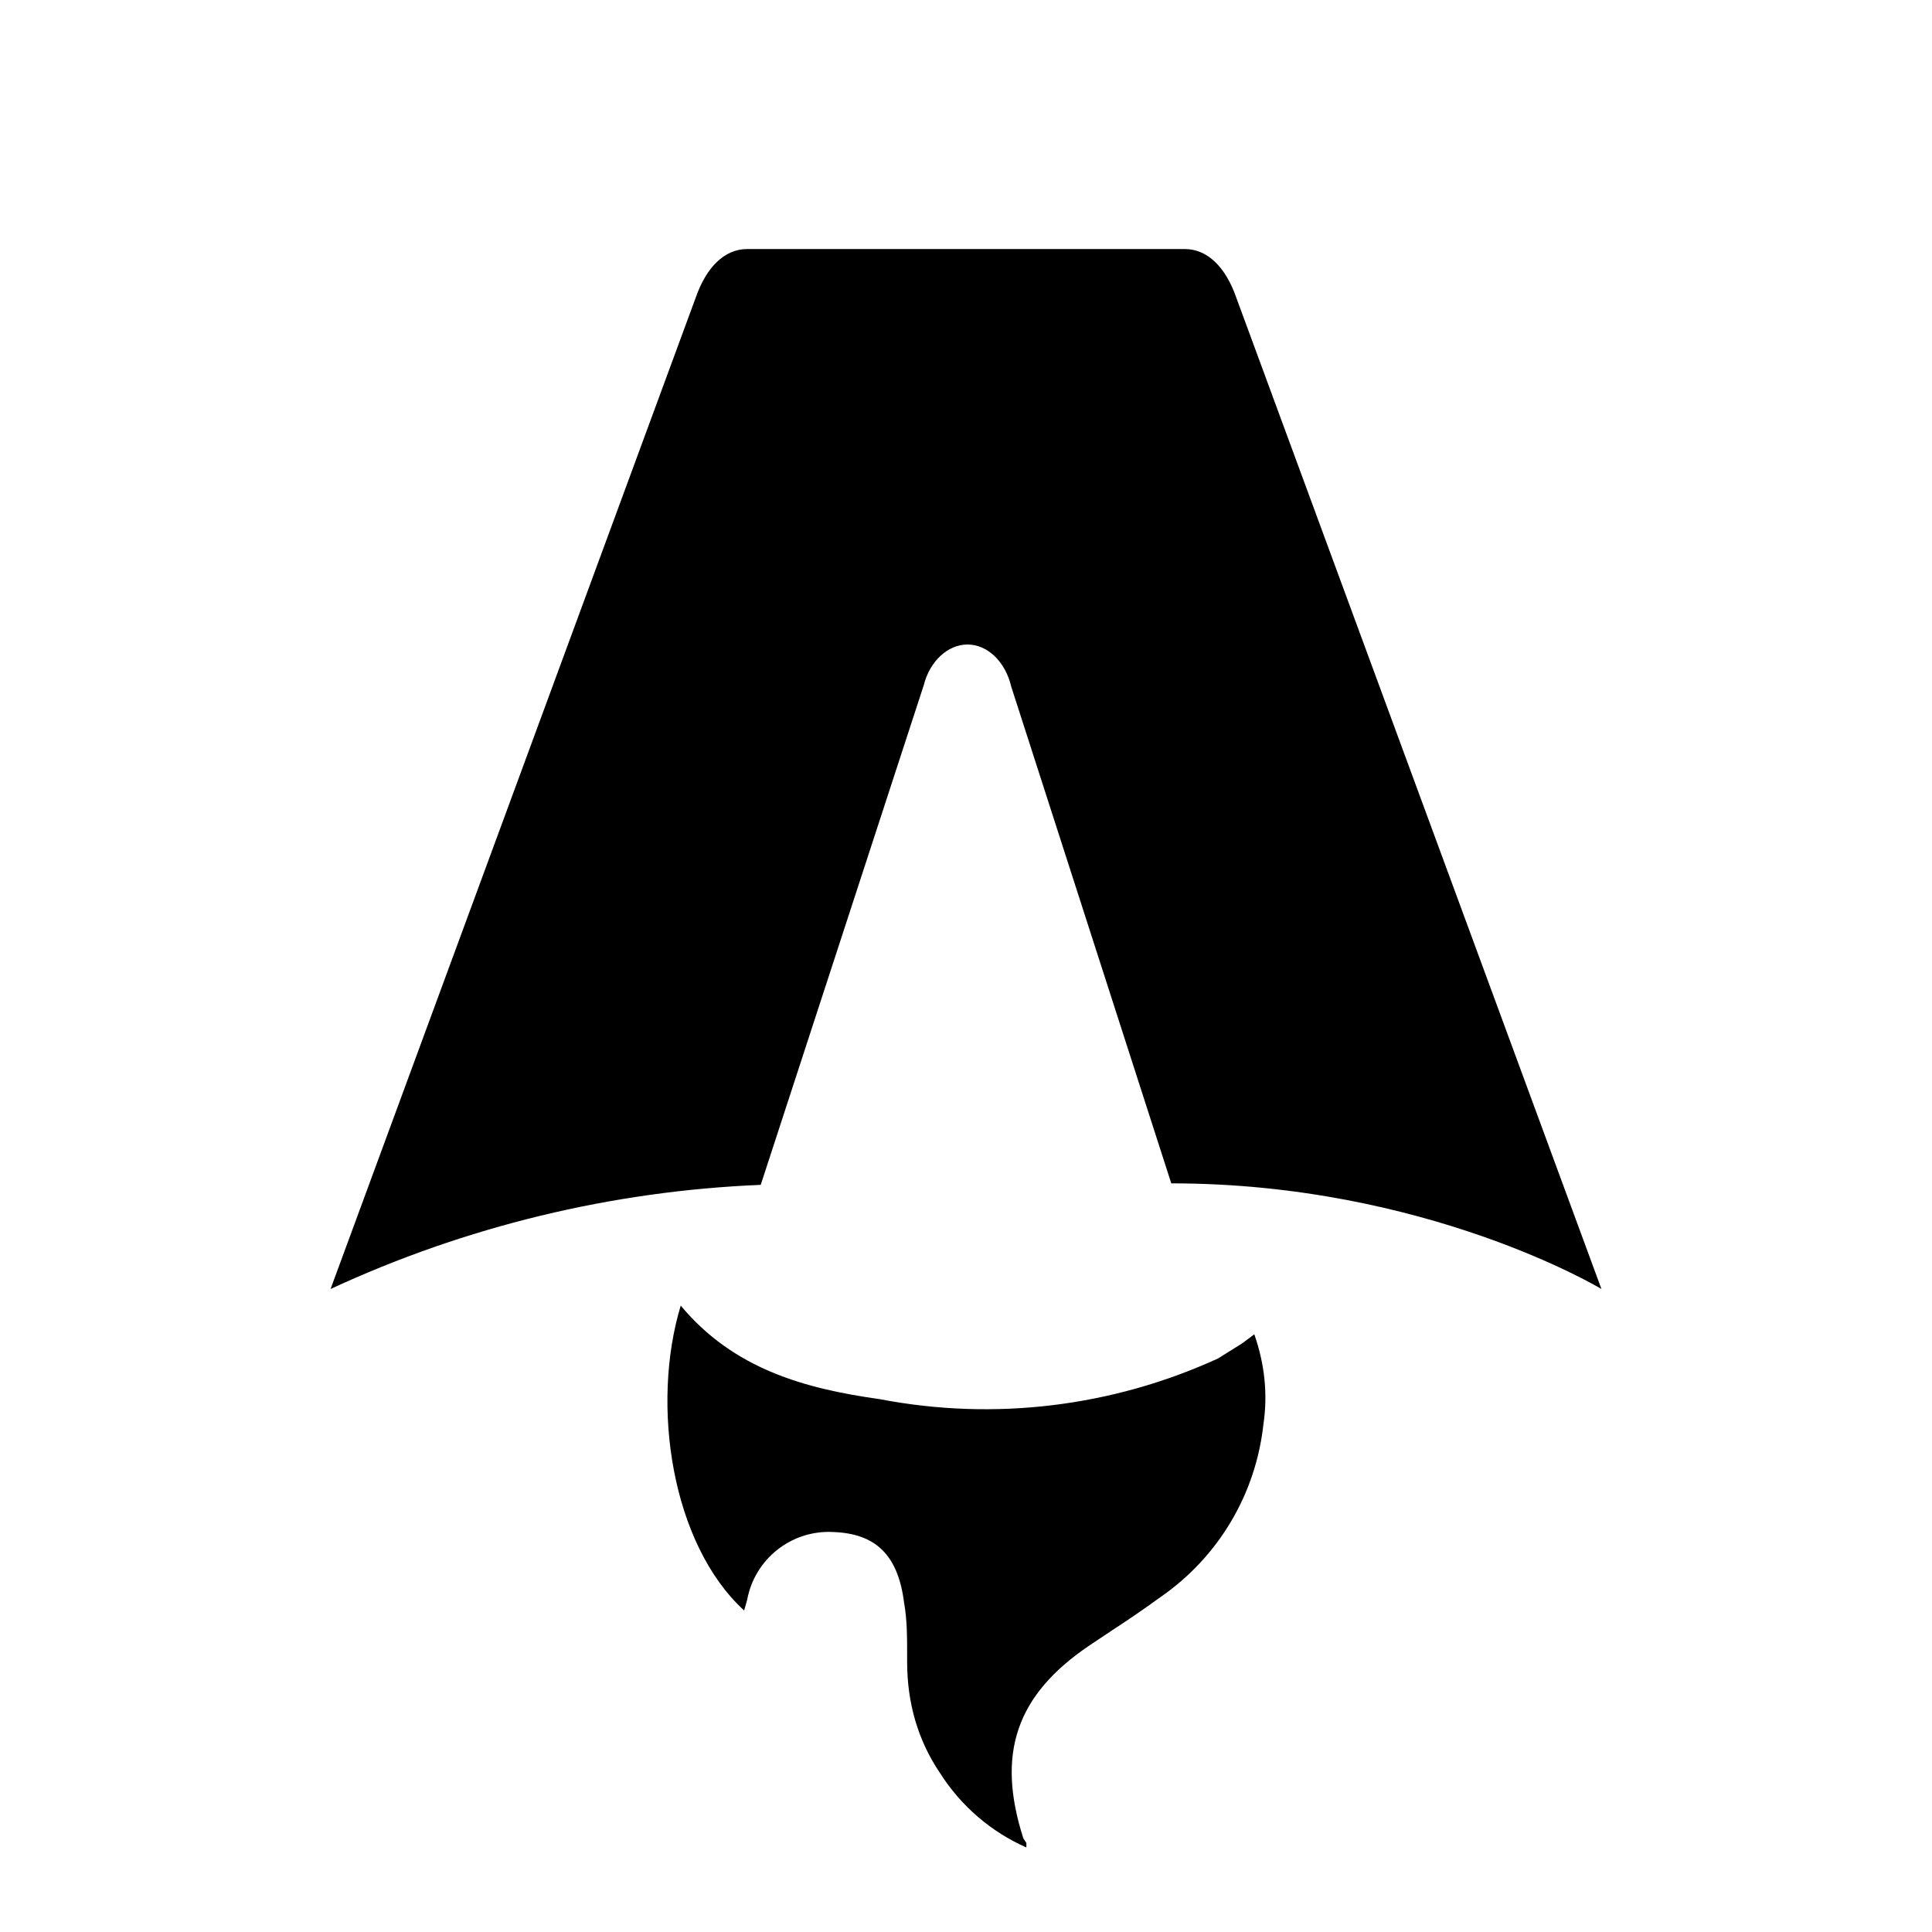
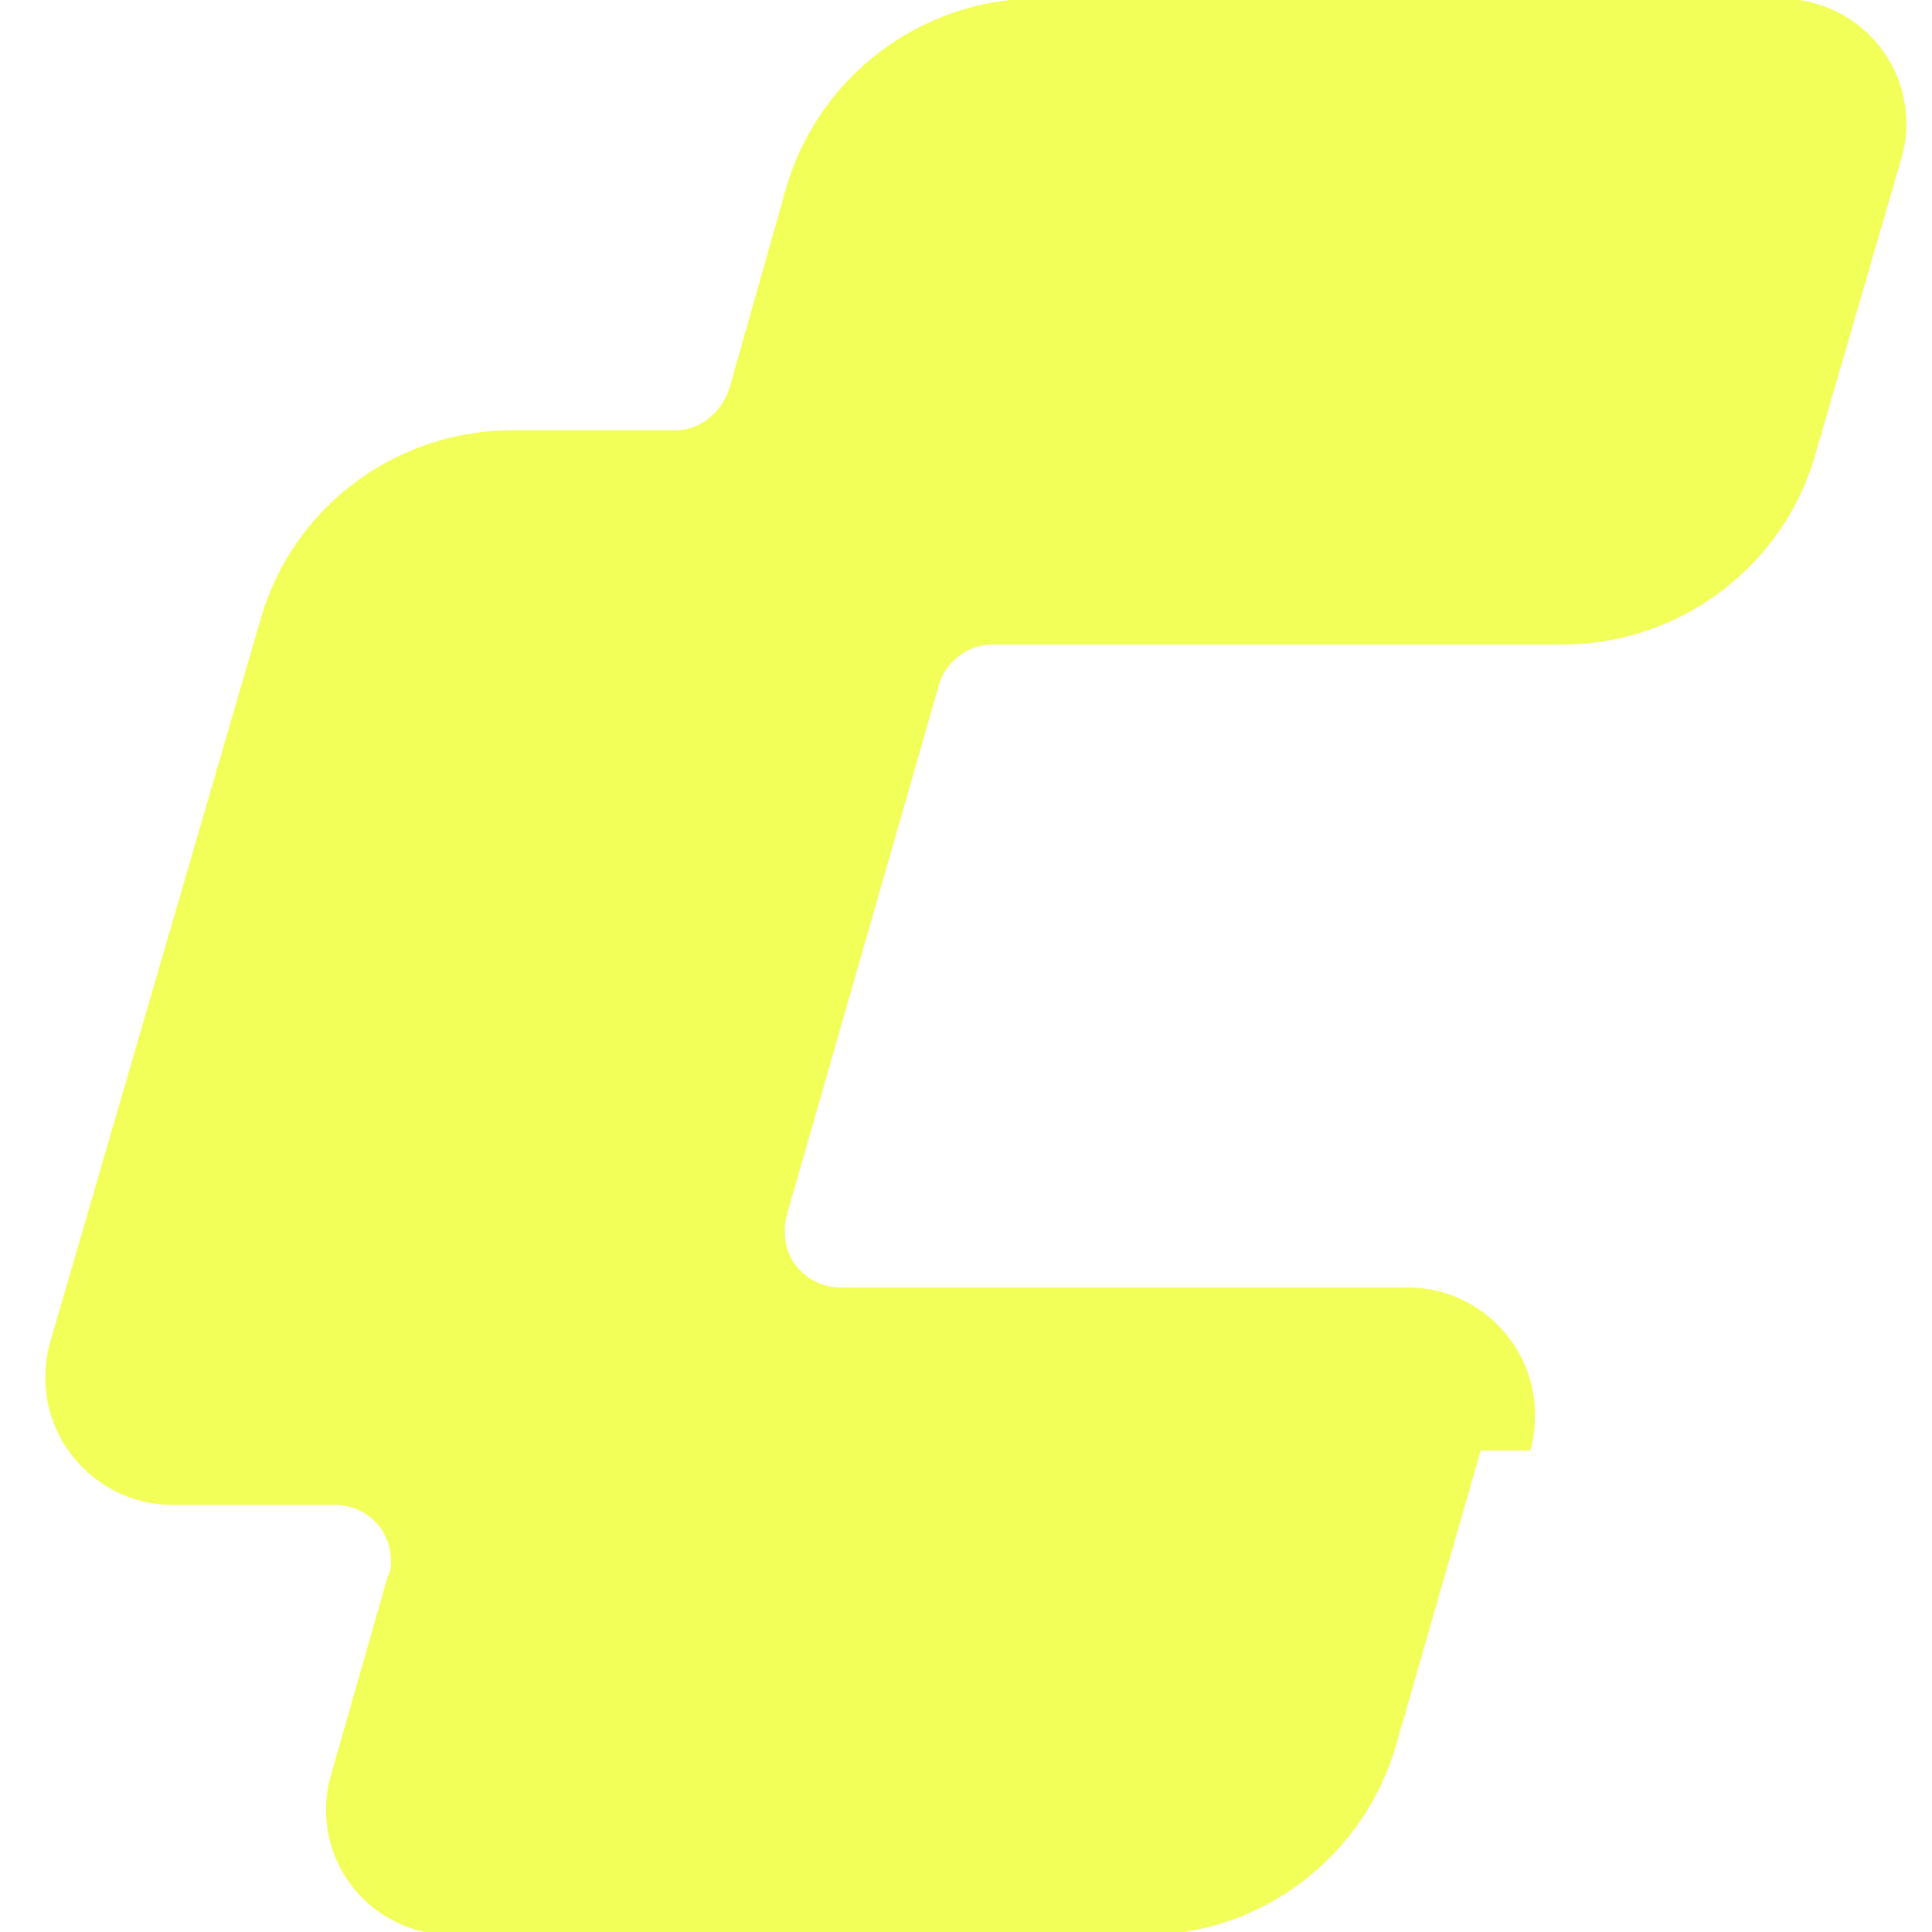
- <svg xmlns="http://www.w3.org/2000/svg" fill="none" viewBox="0 0 128 128">
-   <path fill="#000" d="M50.4 78.5a75.1 75.1 0 0 0-28.5 6.9l24.2-65.7c.7-2 1.9-3.2 3.4-3.2h29c1.5 0 2.7 1.2 3.4 3.2l24.2 65.7s-11.6-7-28.5-7L67 45.5c-.4-1.7-1.6-2.8-2.9-2.8-1.3 0-2.5 1.1-2.9 2.7L50.4 78.5Zm-1.1 28.2Zm-4.2-20.2c-2 6.6-.6 15.8 4.2 20.2a17.5 17.5 0 0 1 .2-.7 5.5 5.5 0 0 1 5.7-4.5c2.8.1 4.3 1.5 4.7 4.7.2 1.1.2 2.3.2 3.5v.4c0 2.7.7 5.2 2.2 7.4a13 13 0 0 0 5.7 4.9v-.3l-.2-.3c-1.8-5.6-.5-9.5 4.4-12.8l1.5-1a73 73 0 0 0 3.2-2.2 16 16 0 0 0 6.8-11.4c.3-2 .1-4-.6-6l-.8.6-1.6 1a37 37 0 0 1-22.4 2.7c-5-.7-9.7-2-13.2-6.2Z" />
+ <svg xmlns="http://www.w3.org/2000/svg" viewBox="0 0 128 128" fill="none">
+   <path d="M101.4 96.1c.2-.8.3-1.6.3-2.4 0-4.6-3.8-8.4-8.4-8.4H55.7c-2 0-3.7-1.6-3.7-3.6 0-.4 0-.7.1-1.1l10.1-35.2c.4-1.5 1.9-2.7 3.5-2.7h37.8c8 0 14.8-5.4 16.8-12.7l5.7-19.6c.2-.7.3-1.4.3-2.2 0-4.6-3.7-8.3-8.4-8.3H68.8c-7.9 0-14.6 5.3-16.7 12.5l-3.8 13.4c-.5 1.5-1.9 2.7-3.5 2.7H34c-7.9 0-14.6 5.2-16.7 12.4L3.3 89c-.2.7-.3 1.5-.3 2.3 0 4.6 3.8 8.4 8.4 8.4h10.8c2 0 3.7 1.6 3.7 3.7 0 .3 0 .7-.2 1l-3.8 13.3c-.2.7-.3 1.4-.3 2.2 0 4.6 3.7 8.3 8.4 8.3h45.8c7.9 0 14.6-5.3 16.7-12.6l5.6-19.5h0z" fill="#F2FF59" />
</svg>
